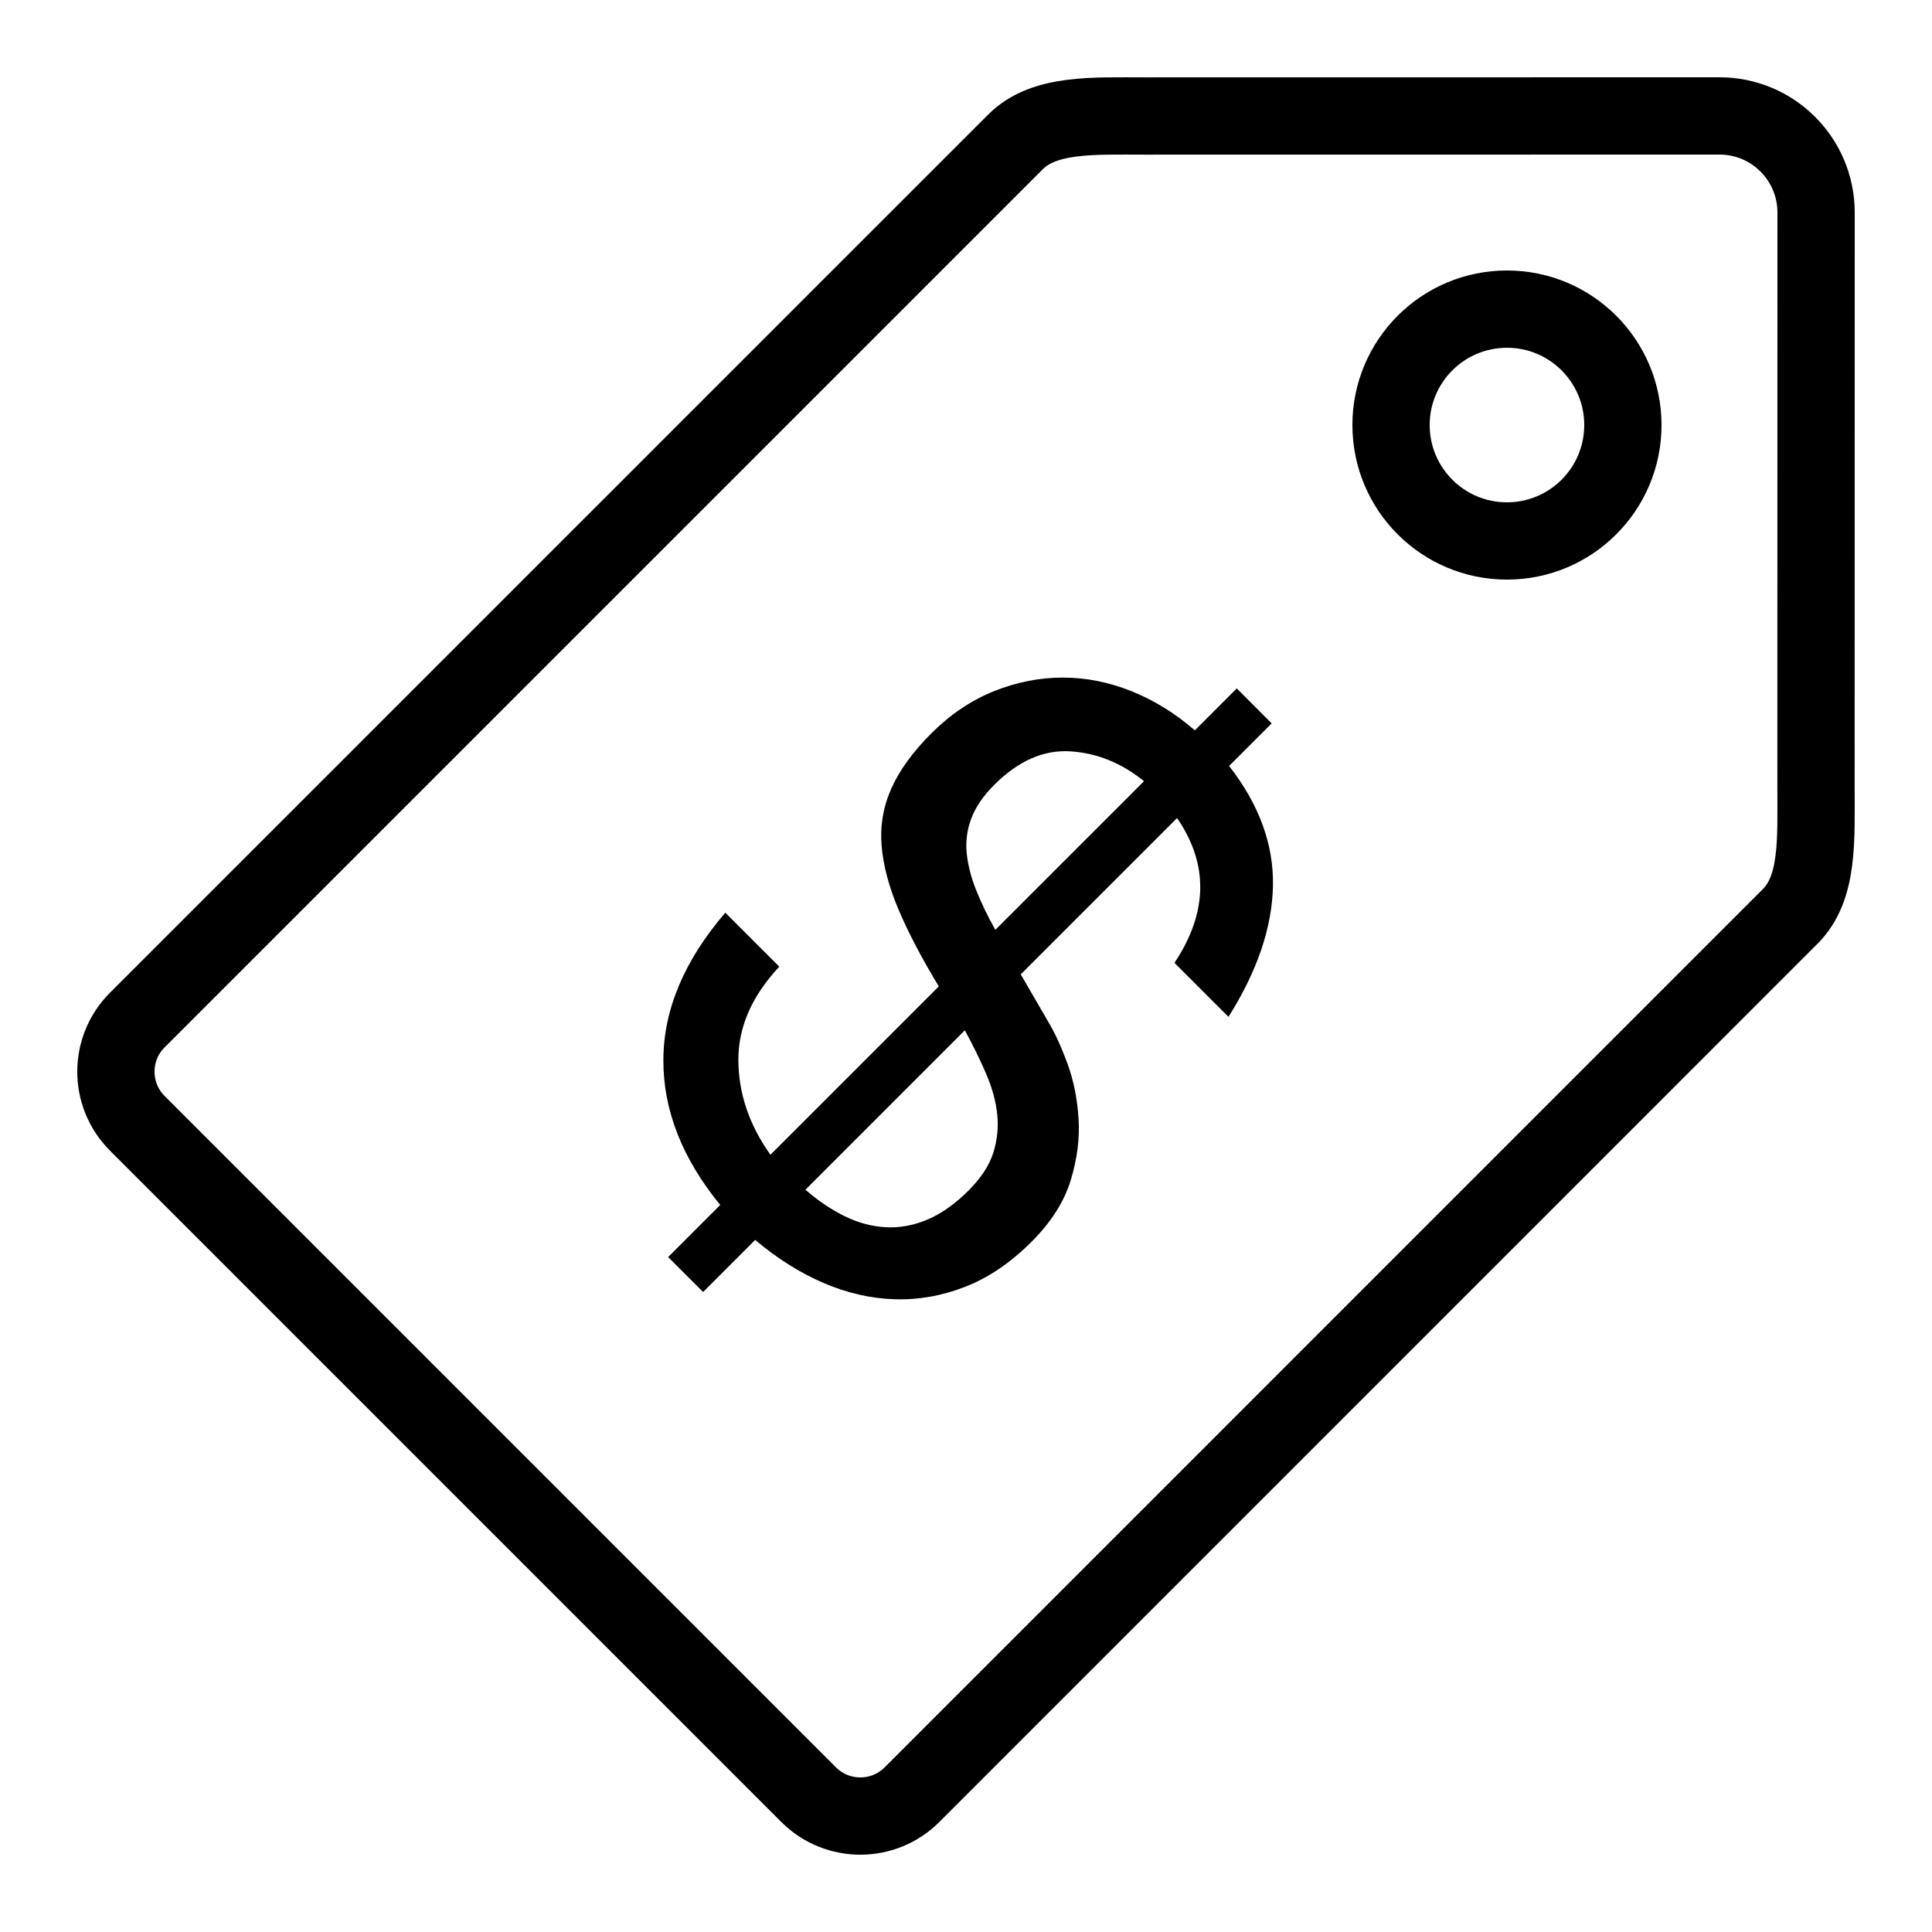
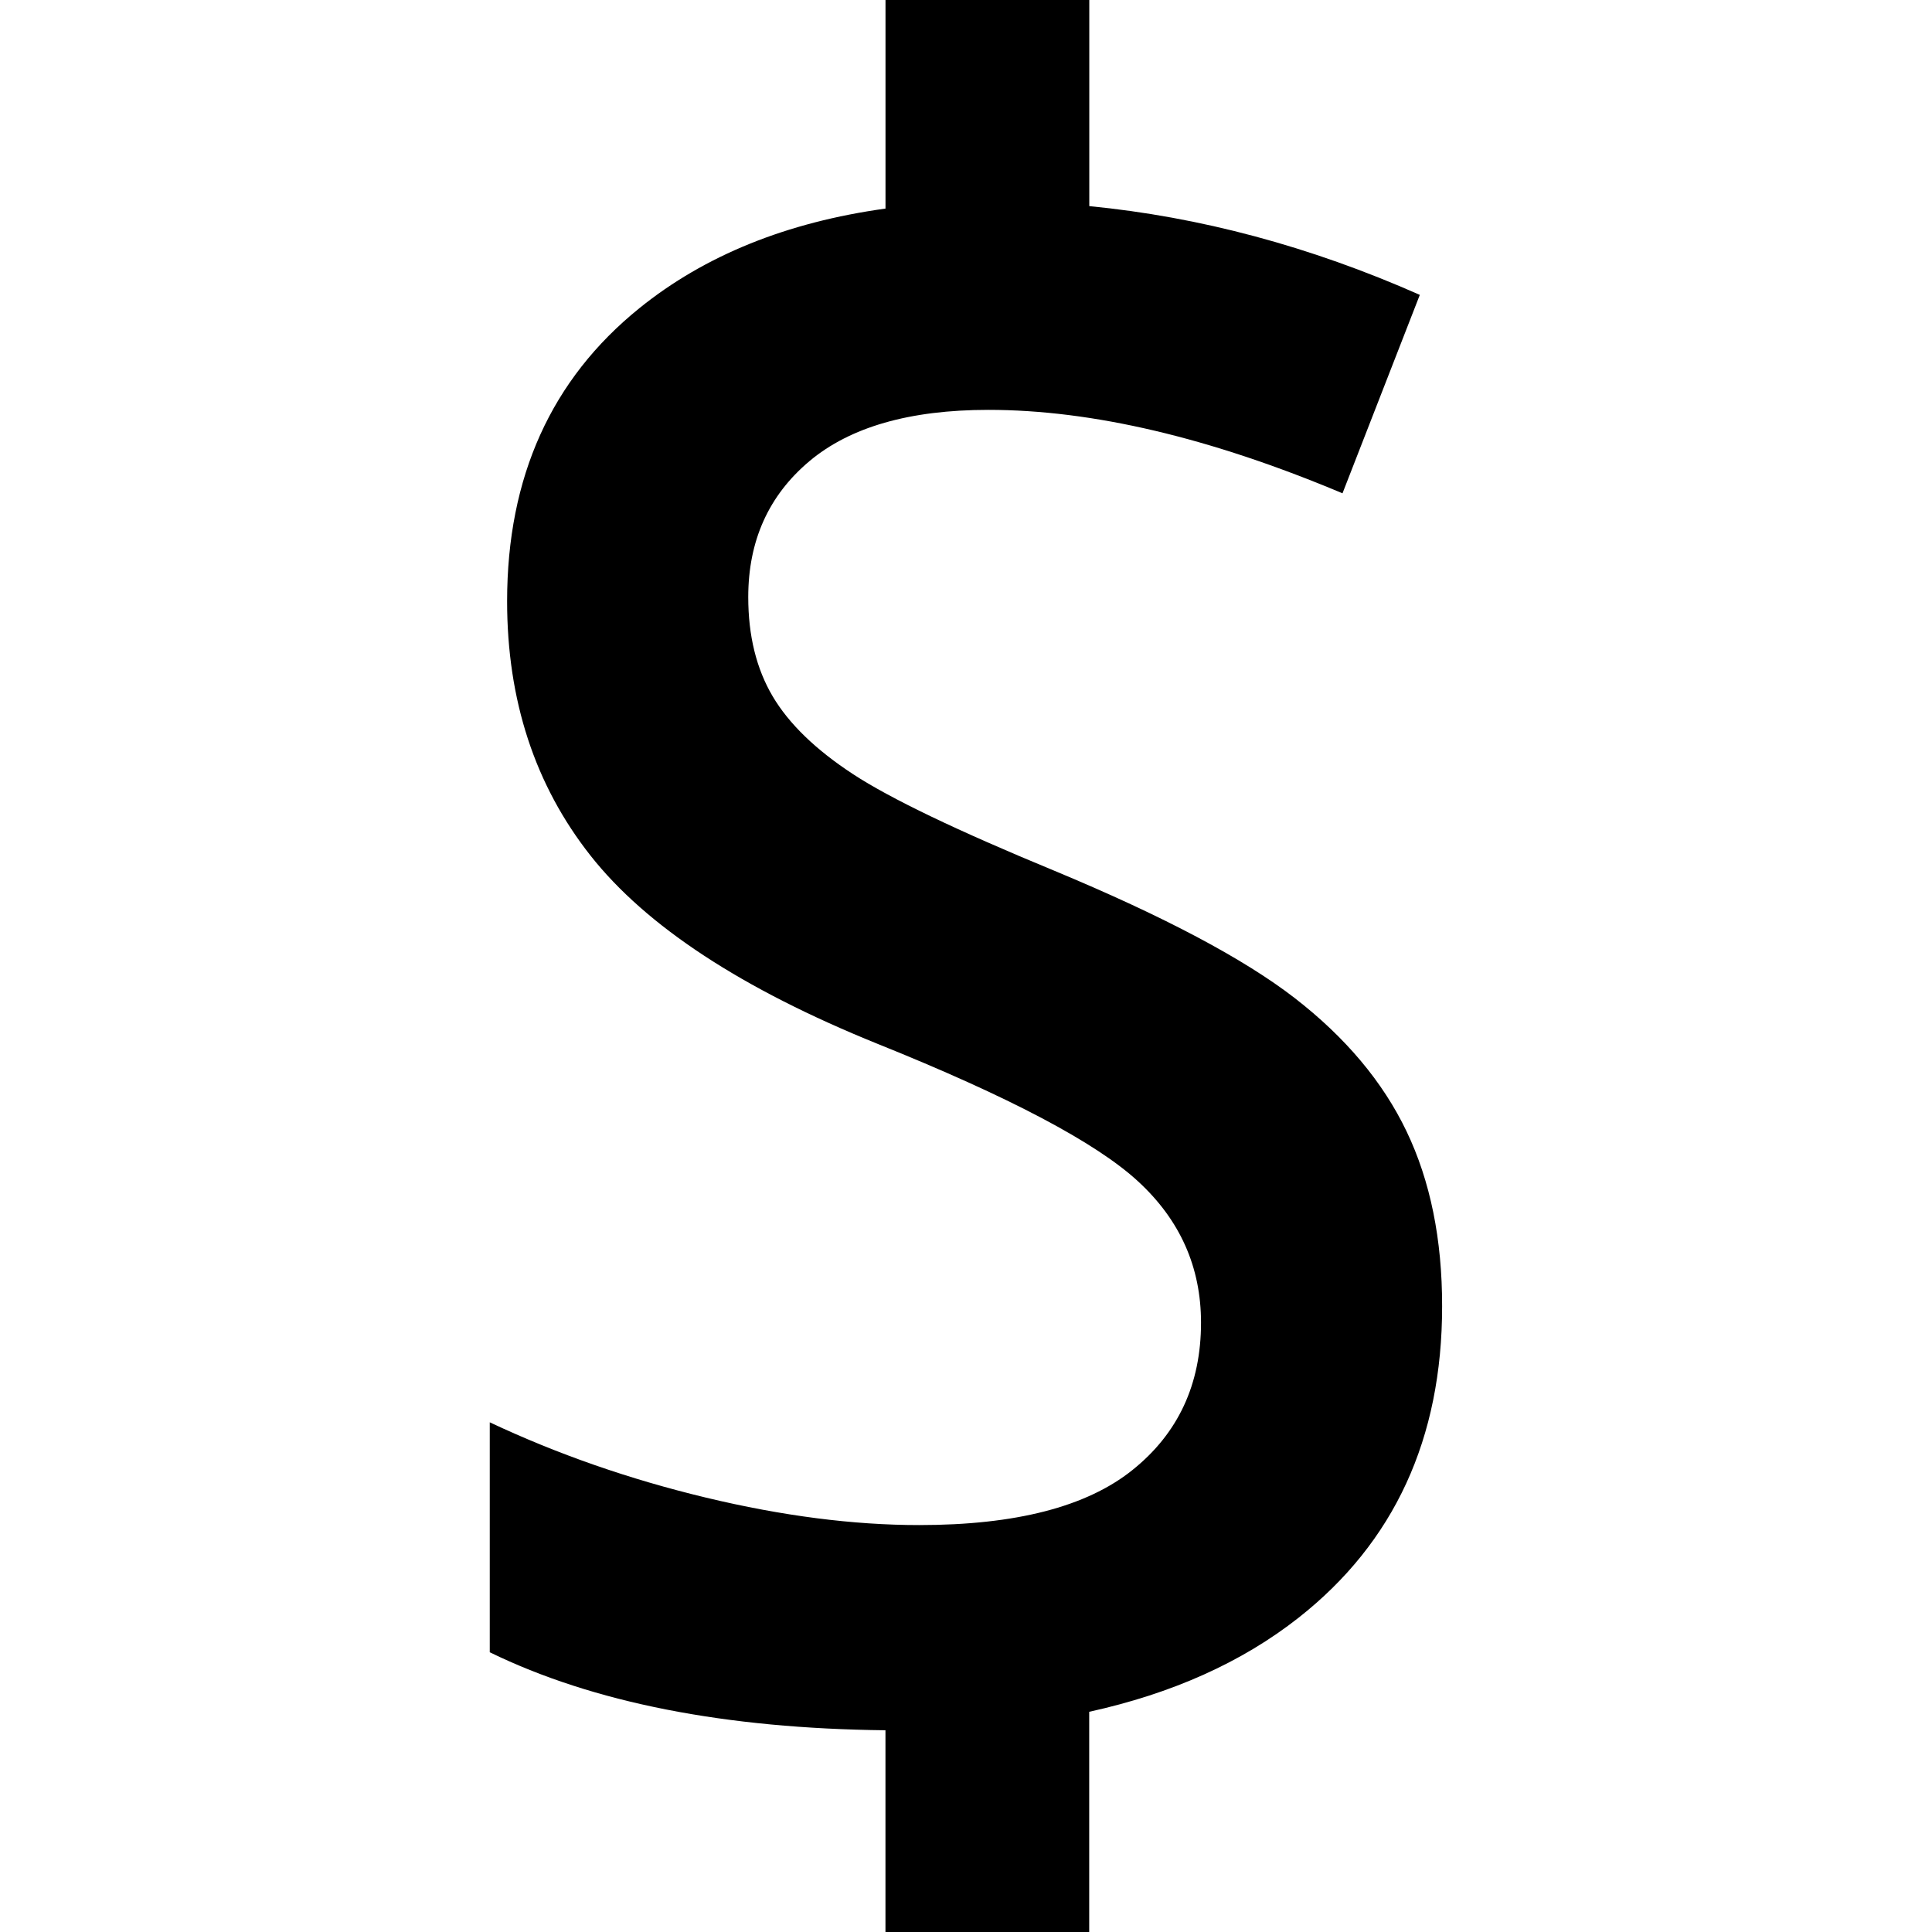
- <svg xmlns="http://www.w3.org/2000/svg" enable-background="new 0 0 50 50" height="50px" id="Layer_1" version="1.1" viewBox="0 0 50 50" width="50px" xml:space="preserve">
-   <rect fill="none" height="50" width="50" />
-   <circle cx="39" cy="11" fill="none" r="3" stroke="#000000" stroke-linecap="round" stroke-miterlimit="10" stroke-width="2" />
-   <path d="M47,5.5  C47,4.119,45.881,3,44.5,3c-0.156,0-14.876,0.002-14.876,0.002c-1.33,0-2.603-0.07-3.341,0.668L3.554,26.398  c-0.739,0.738-0.739,1.936,0,2.674l17.374,17.374c0.738,0.738,1.936,0.738,2.674,0L46.33,23.717c0.738-0.737,0.668-1.98,0.668-3.34  C46.998,20.377,47,5.656,47,5.5z" fill="none" stroke="#000000" stroke-linecap="round" stroke-miterlimit="10" stroke-width="2" />
-   <g>
-     <path d="M19.109,27.444c0.006,0.86,0.283,1.675,0.83,2.441l4.357-4.357c-0.438-0.723-0.783-1.38-1.035-1.972   c-0.254-0.594-0.4-1.146-0.445-1.662c-0.043-0.515,0.039-1.008,0.248-1.479c0.208-0.472,0.553-0.949,1.035-1.432   c0.493-0.493,1.033-0.857,1.619-1.093s1.181-0.354,1.784-0.354c0.603,0,1.197,0.117,1.784,0.354   c0.586,0.235,1.131,0.573,1.636,1.011l1.085-1.085l0.904,0.905l-1.102,1.102c0.778,0.997,1.156,2.032,1.135,3.106   c-0.022,1.074-0.406,2.204-1.151,3.387l-1.397-1.397c0.865-1.305,0.888-2.554,0.066-3.748l-4.045,4.045l0.723,1.248   c0.165,0.275,0.326,0.629,0.486,1.062c0.158,0.432,0.254,0.906,0.287,1.422c0.033,0.514-0.035,1.049-0.205,1.603   s-0.508,1.082-1.012,1.586c-0.537,0.537-1.104,0.924-1.702,1.159c-0.597,0.236-1.206,0.346-1.824,0.329   c-0.62-0.017-1.236-0.156-1.851-0.419c-0.613-0.264-1.205-0.636-1.775-1.117l-1.348,1.348l-0.905-0.904l1.348-1.349   c-0.986-1.206-1.477-2.458-1.471-3.757c0.005-1.299,0.54-2.568,1.603-3.807l1.397,1.397C19.458,25.775,19.104,26.584,19.109,27.444   z M21.855,31.473c0.346,0.17,0.697,0.266,1.061,0.287c0.361,0.022,0.723-0.044,1.085-0.197c0.361-0.153,0.718-0.405,1.069-0.756   c0.316-0.318,0.528-0.639,0.633-0.963c0.104-0.323,0.139-0.654,0.106-0.994c-0.033-0.34-0.13-0.693-0.288-1.061   s-0.343-0.742-0.551-1.125l-4.126,4.126C21.172,31.074,21.51,31.303,21.855,31.473z M27.7,19.445   c-0.69-0.044-1.349,0.246-1.973,0.871c-0.285,0.285-0.482,0.576-0.592,0.872c-0.11,0.295-0.148,0.597-0.116,0.903   c0.033,0.308,0.115,0.625,0.247,0.954s0.296,0.669,0.493,1.019l3.848-3.847C29.025,19.746,28.391,19.488,27.7,19.445z" />
-   </g>
+ <svg xmlns="http://www.w3.org/2000/svg" enable-background="new 0 0 48 48" height="48px" id="Layer_4" version="1.1" viewBox="0 0 48 48" width="48px" xml:space="preserve">
+   <path d="M34.945,28.107c-0.589-1.23-1.517-2.334-2.78-3.312c-1.264-0.977-3.253-2.031-5.966-3.16  c-2.41-0.994-4.079-1.795-5.005-2.401c-0.927-0.607-1.593-1.251-1.997-1.934c-0.404-0.683-0.607-1.505-0.607-2.465  c0-1.399,0.506-2.524,1.517-3.375c1.012-0.851,2.495-1.277,4.449-1.277c2.579,0,5.512,0.691,8.798,2.073l1.921-4.93  c-2.727-1.206-5.465-1.937-8.212-2.205V0H22v5.182c-2.45,0.339-4.49,1.162-6.115,2.475c-2.19,1.769-3.286,4.196-3.286,7.28  c0,2.46,0.69,4.567,2.072,6.32c1.382,1.753,3.758,3.312,7.129,4.676c3.27,1.314,5.427,2.453,6.471,3.414  c1.046,0.961,1.568,2.131,1.568,3.514c0,1.533-0.569,2.754-1.707,3.664c-1.138,0.912-2.902,1.365-5.296,1.365  c-1.635,0-3.4-0.227-5.296-0.682s-3.687-1.078-5.372-1.871v5.713c2.569,1.253,5.851,1.895,9.831,1.938V48h5.062v-5.471  c2.051-0.451,3.79-1.226,5.203-2.338c2.377-1.871,3.565-4.449,3.565-7.736C35.831,30.789,35.535,29.338,34.945,28.107z" />
</svg>
